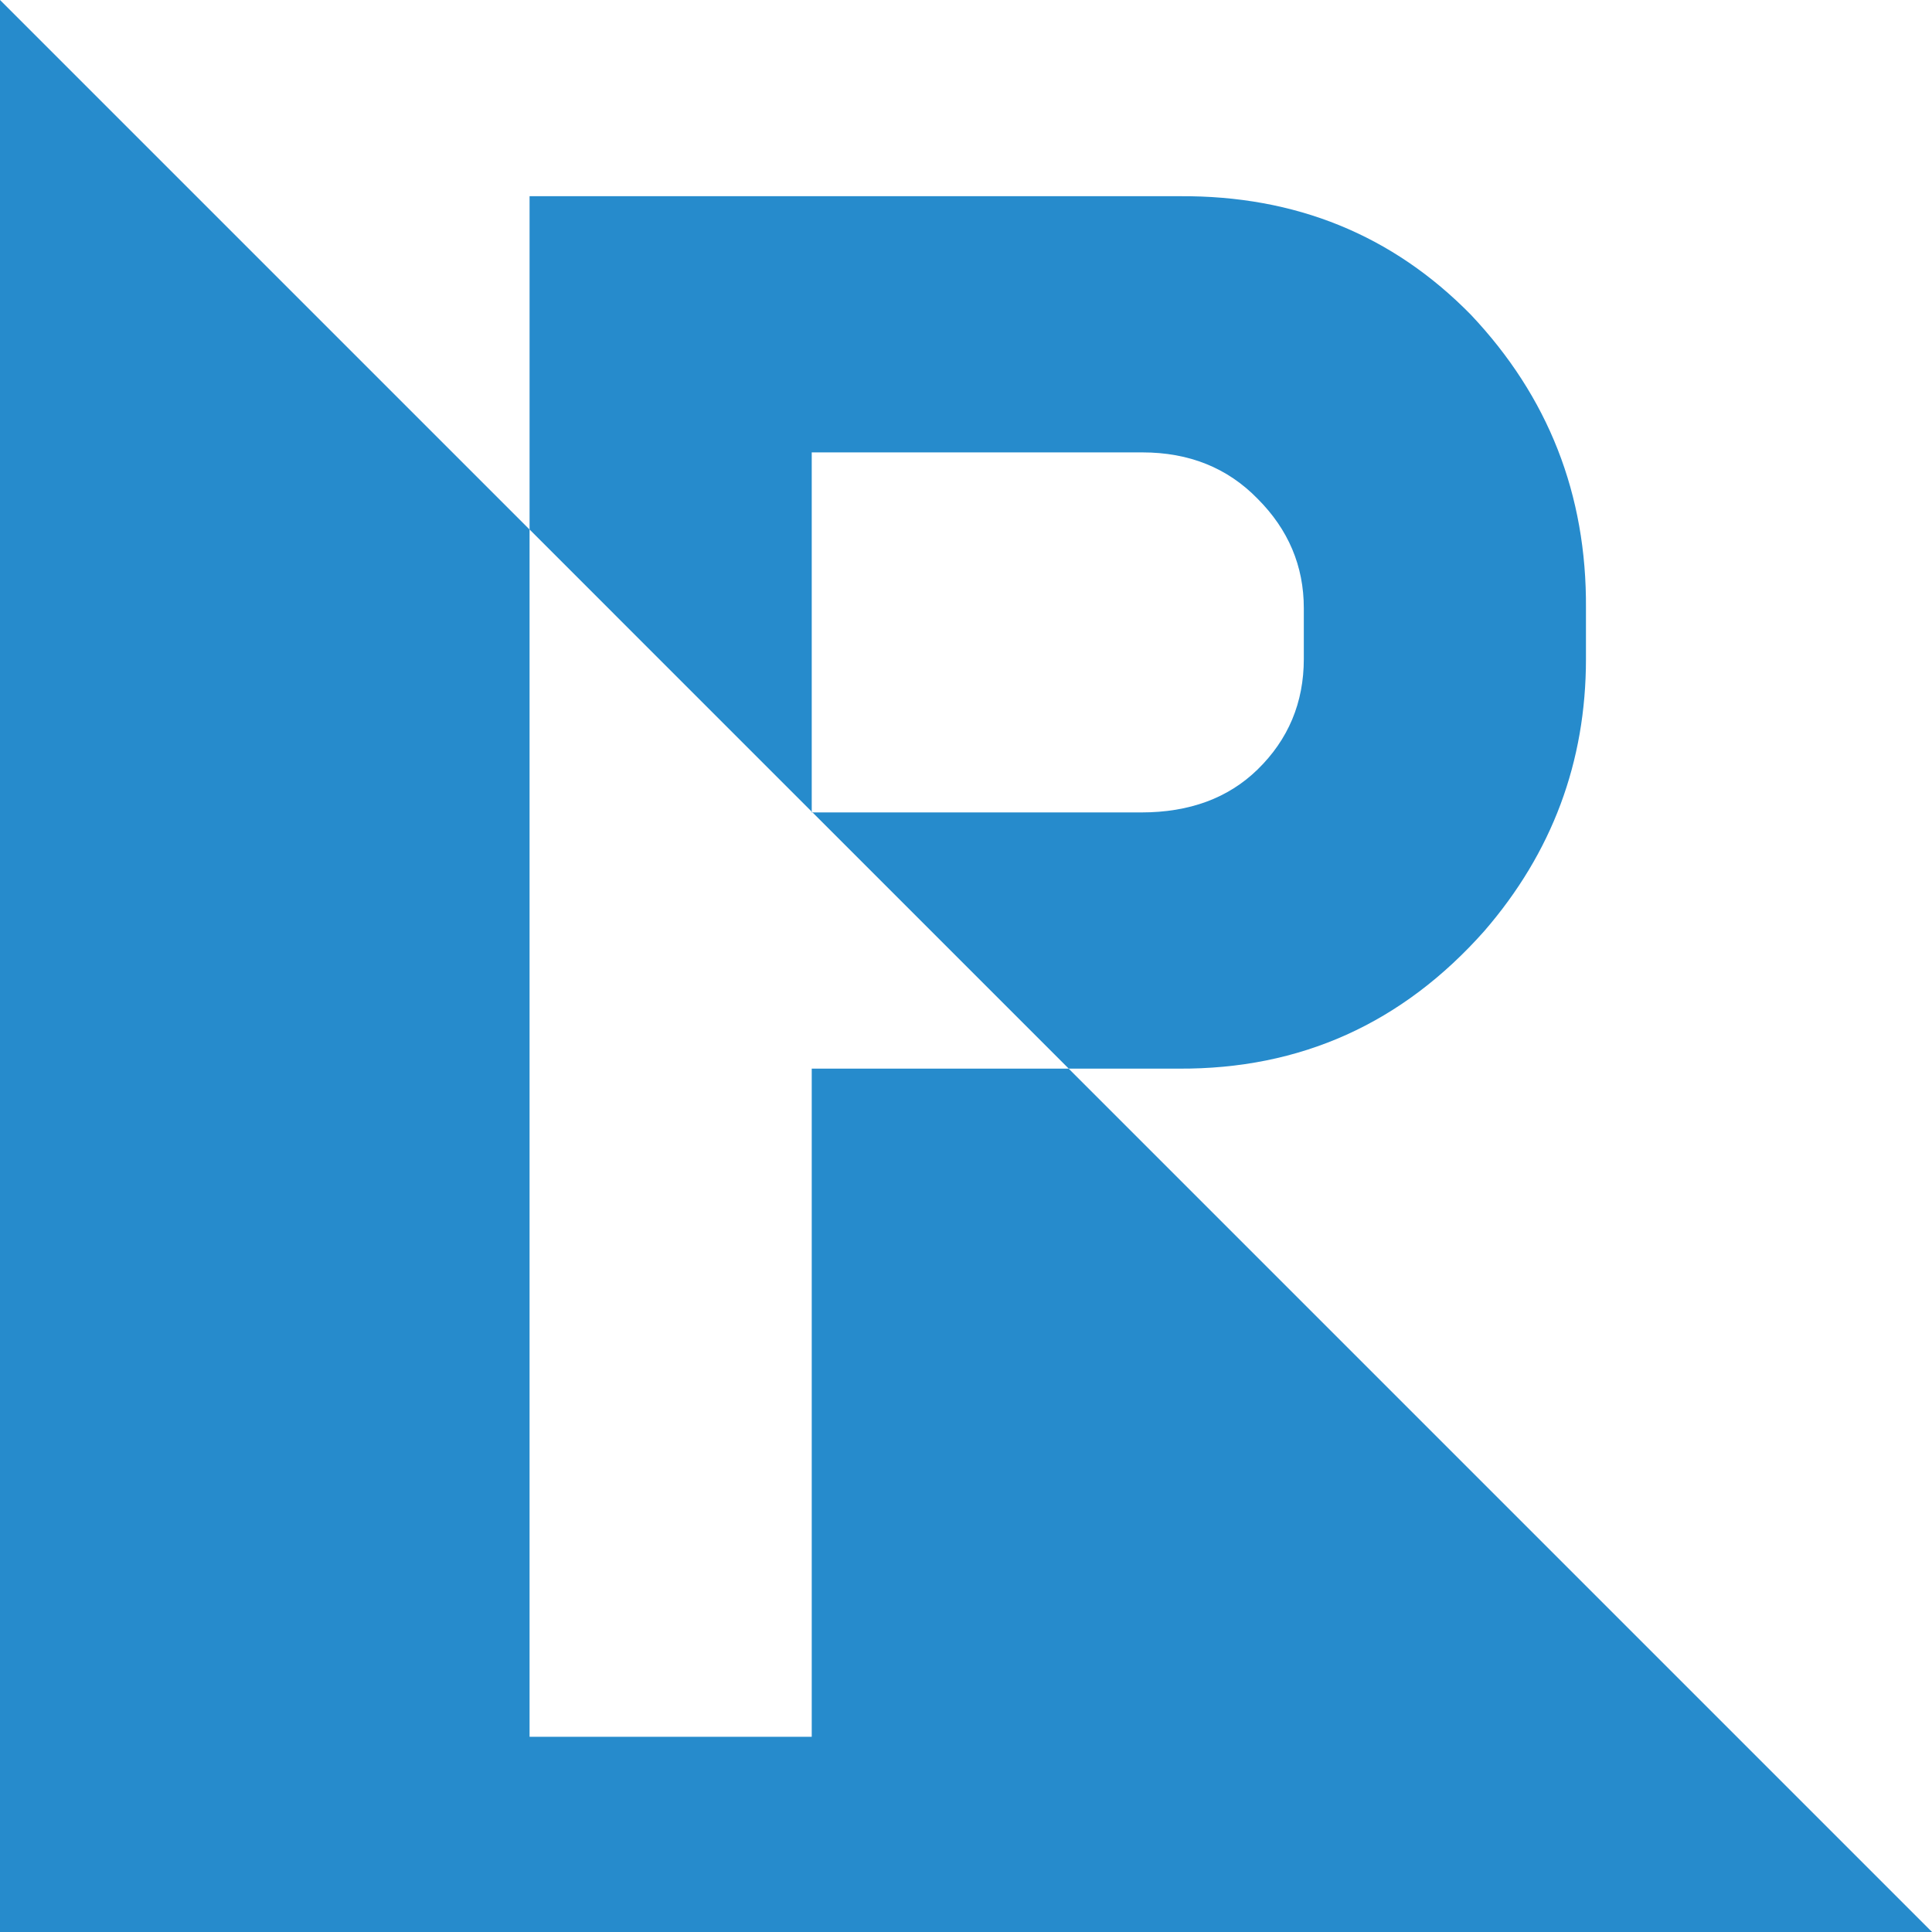
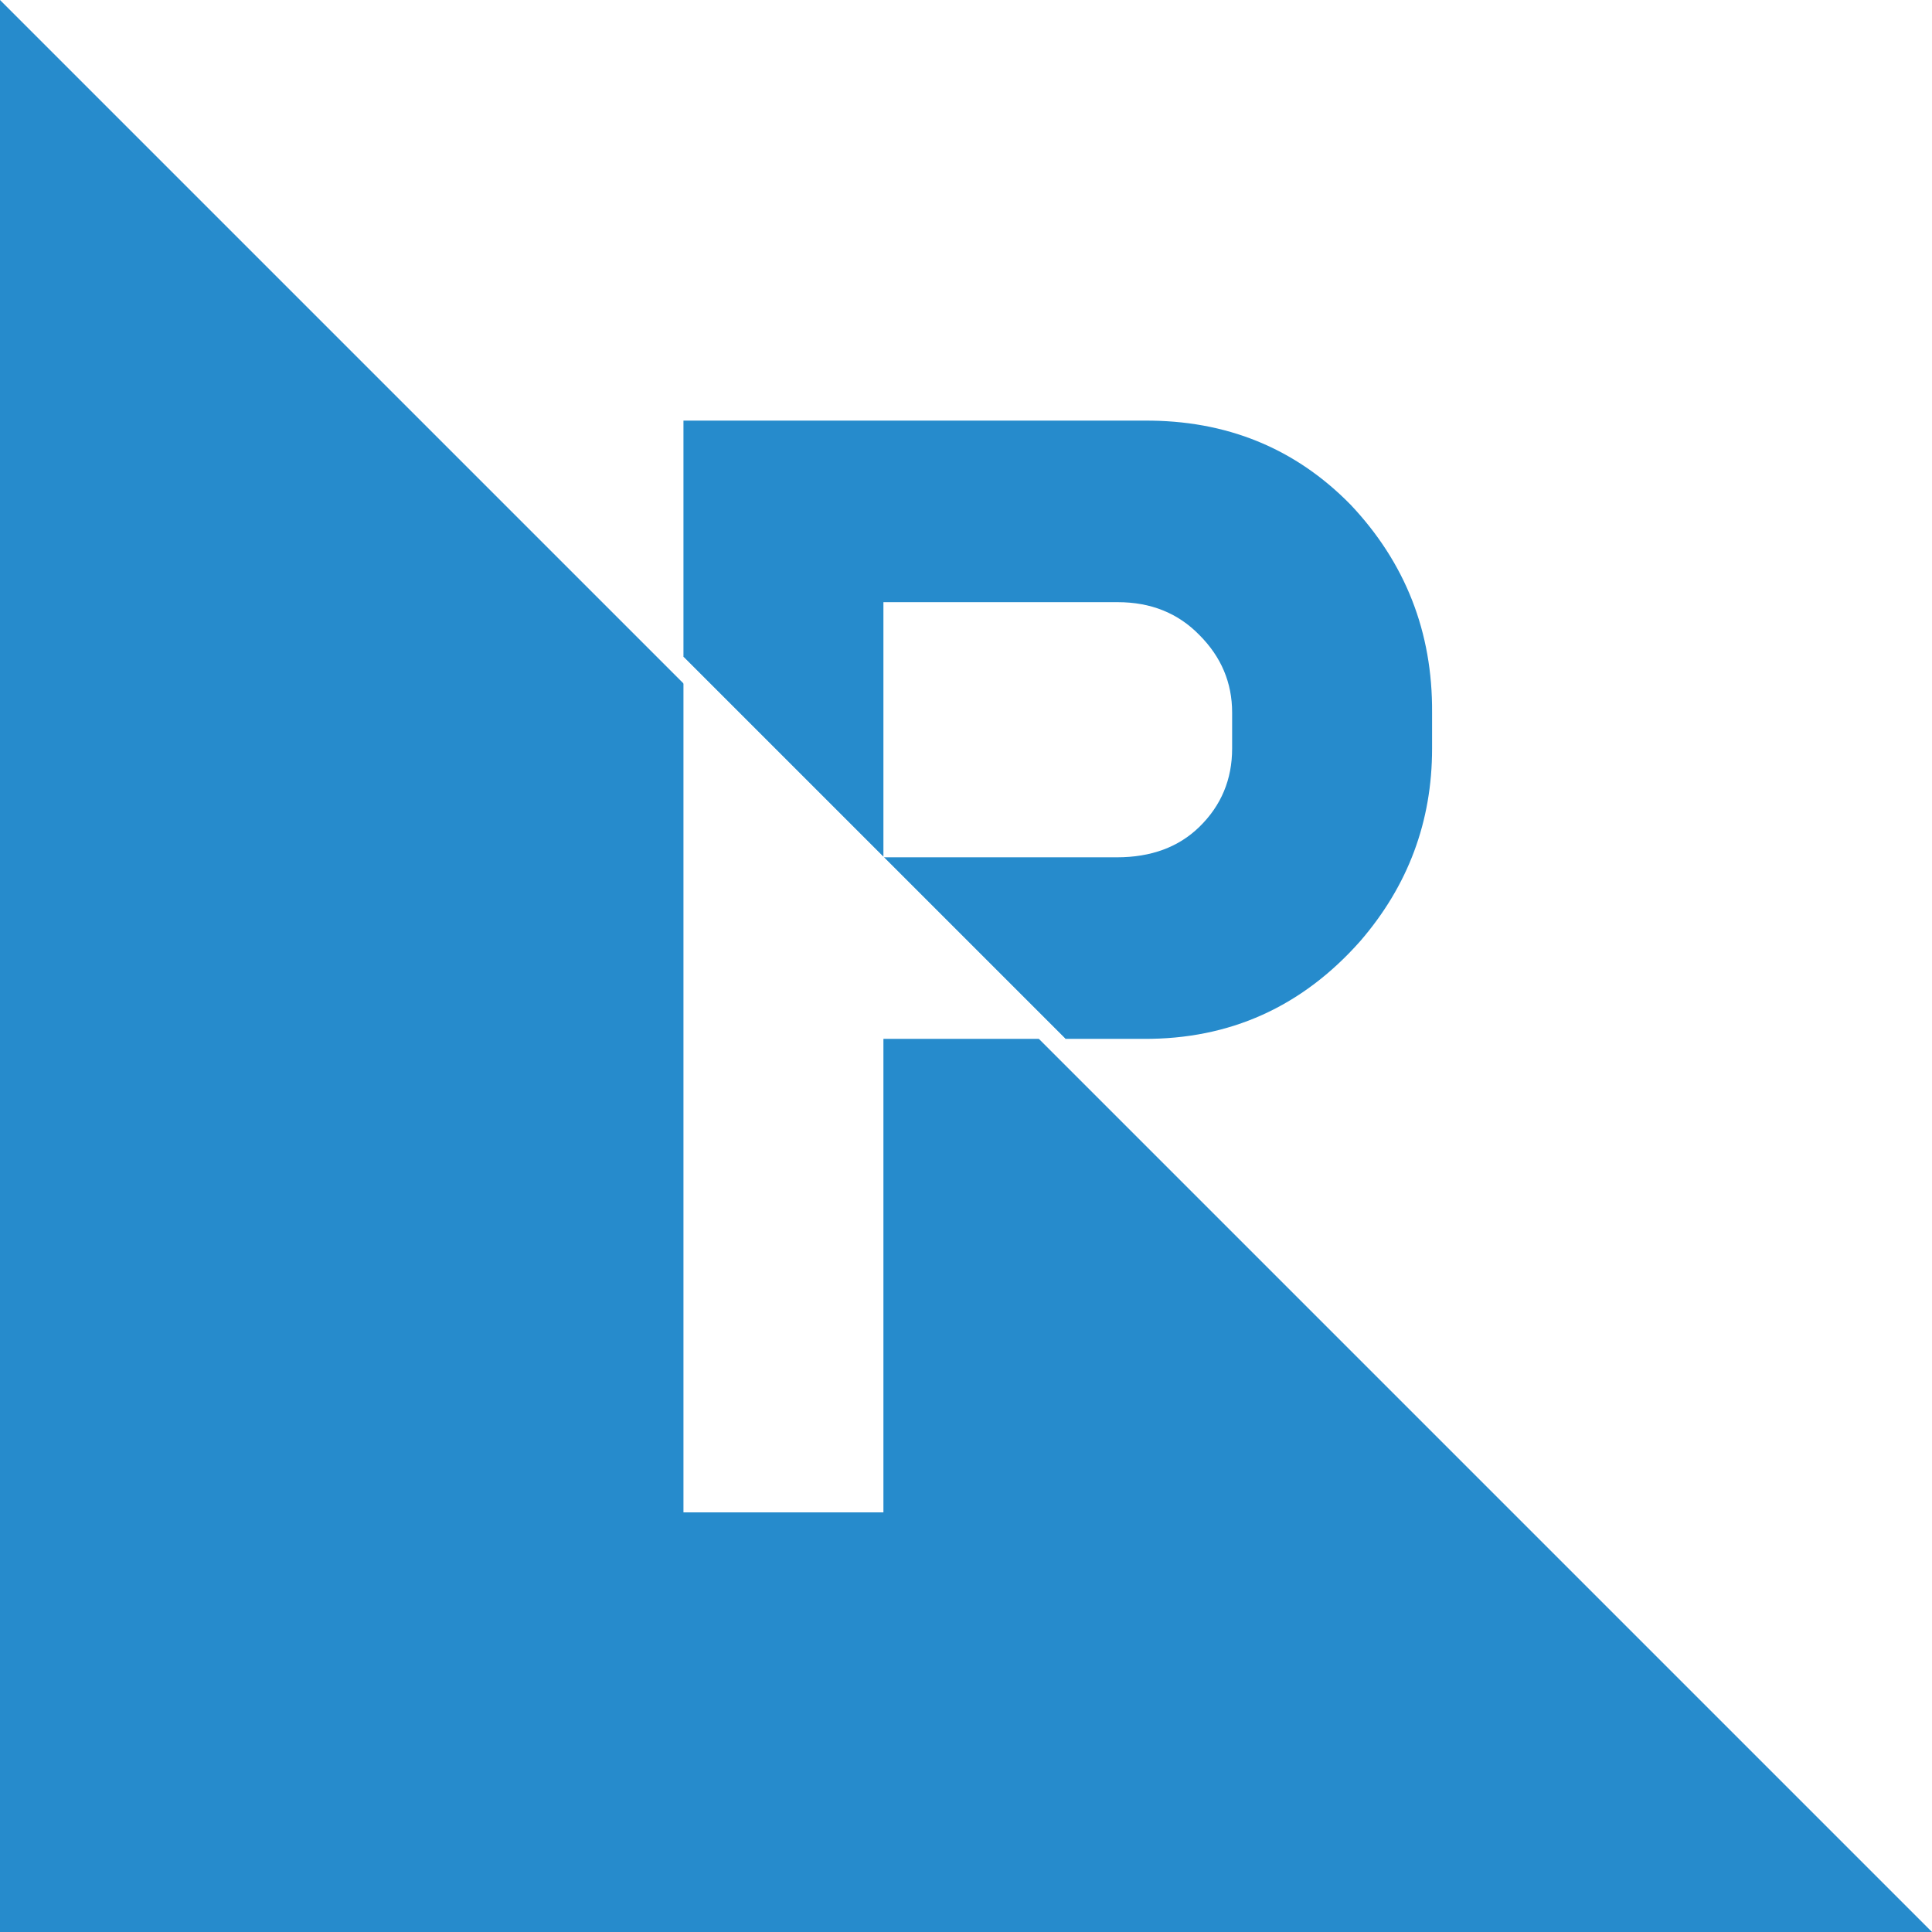
<svg xmlns="http://www.w3.org/2000/svg" width="474" height="474" version="1.1" id="svg2">
  <defs id="defs2" />
-   <path fill="#ffffff" d="M 0,0 H 474 V 474" id="path1" style="display:inline" />
+   <rect style="fill:#ffffff;fill-opacity:1;stroke:none;stroke-width:0" id="rect8" width="474" height="474" x="61.872" y="-174.567" transform="translate(-61.87185,174.567)" />
  <path fill="#268bcc" d="M 0,0 V 474 H 474" id="path2" style="display:inline" />
-   <path id="path5" style="font-size:192px;line-height:1.25;font-family:'Snv Becker';-inkscape-font-specification:'Snv Becker';display:inline;stroke-width:0.339;fill:#268bcc;fill-opacity:1" d="M 116.789 122.755 L 116.789 150.446 L 140.227 173.885 L 140.227 144.036 L 167.696 144.036 C 171.571 144.036 174.758 145.318 177.258 147.88 C 179.82 150.443 181.102 153.474 181.102 156.974 L 181.102 161.192 C 181.102 164.817 179.82 167.88 177.258 170.38 C 174.82 172.755 171.602 173.942 167.602 173.942 L 140.285 173.942 L 161.567 195.224 L 170.695 195.224 C 180.82 195.286 189.29 191.473 196.102 183.786 C 201.727 177.286 204.539 169.755 204.539 161.192 L 204.539 156.974 C 204.602 147.536 201.414 139.411 194.977 132.599 C 188.477 125.974 180.414 122.692 170.789 122.755 L 116.789 122.755 z " transform="matrix(2.953586,0,0,2.953586,-215.0211,-314.4306)" />
-   <path id="path6" style="font-size:192px;line-height:1.25;font-family:'Snv Becker';-inkscape-font-specification:'Snv Becker';display:inline;stroke-width:0.339;fill:#ffffff;fill-opacity:1" d="M 116.789 150.446 L 116.789 250.724 L 140.227 250.724 L 140.227 195.224 L 161.567 195.224 L 140.285 173.942 L 140.227 173.942 L 140.227 173.885 L 116.789 150.446 z " transform="matrix(2.953586,0,0,2.953586,-215.0211,-314.4306)" />
+   <path id="path5" style="font-size:192px;line-height:1.25;font-family:'Snv Becker';-inkscape-font-specification:'Snv Becker';display:inline;fill:#268bcc;stroke-width:0.478" d="m 116.789,122.755 v 27.691 l 23.438,23.438 v -29.849 h 27.469 c 3.875,0 7.062,1.281 9.562,3.844 2.562,2.562 3.844,5.594 3.844,9.094 v 4.218 c 0,3.625 -1.281,6.688 -3.844,9.188 -2.438,2.375 -5.656,3.562 -9.656,3.562 h -27.317 l 21.282,21.282 h 9.129 c 10.125,0.062 18.594,-3.751 25.407,-11.438 5.625,-6.5 8.437,-14.031 8.437,-22.594 v -4.218 c 0.062,-9.438 -3.125,-17.563 -9.563,-24.375 -6.5,-6.625 -14.562,-9.906 -24.187,-9.844 z" transform="matrix(2.093065,0,0,2.093065,-76.76578,-153.738)" />
+   <path id="path6" style="font-size:192px;line-height:1.25;font-family:'Snv Becker';-inkscape-font-specification:'Snv Becker';display:inline;fill:#ffffff;stroke-width:0.478" d="m 116.789,150.446 v 100.277 h 23.438 v -55.5 h 21.339 l -21.282,-21.282 h -0.058 v -0.058 z" transform="matrix(2.093065,0,0,2.093065,-76.76578,-153.738)" />
</svg>
